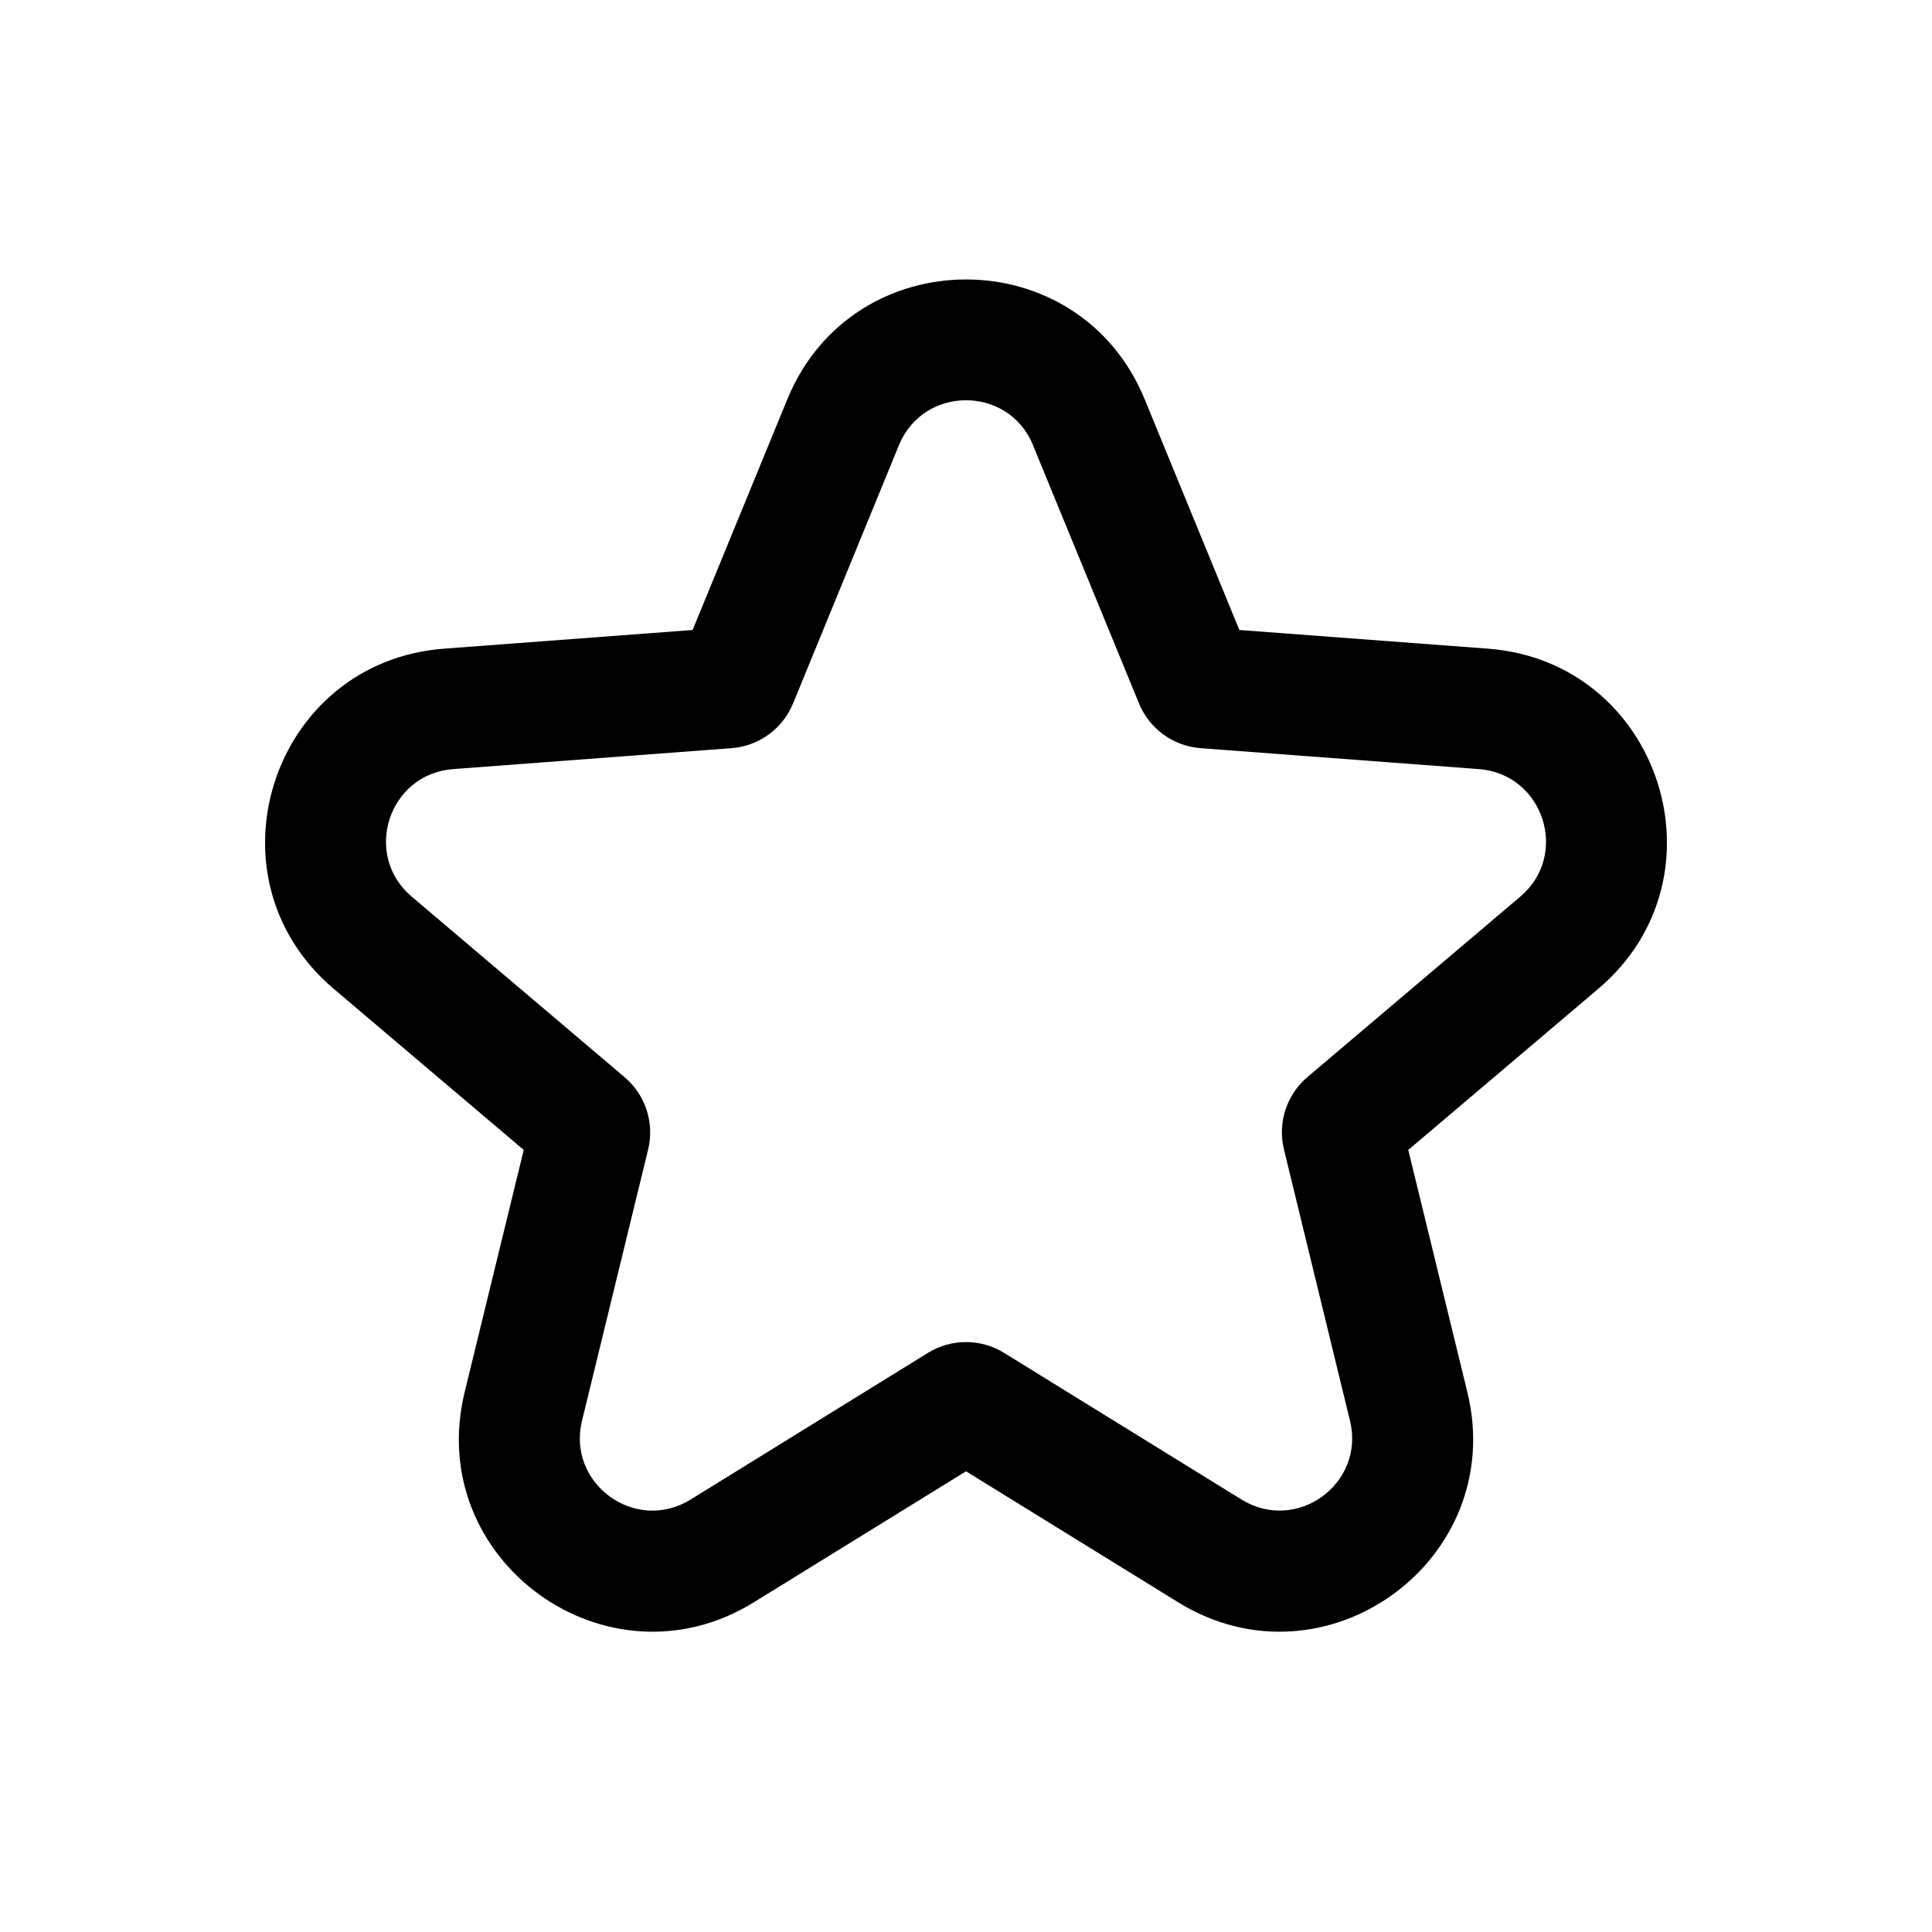
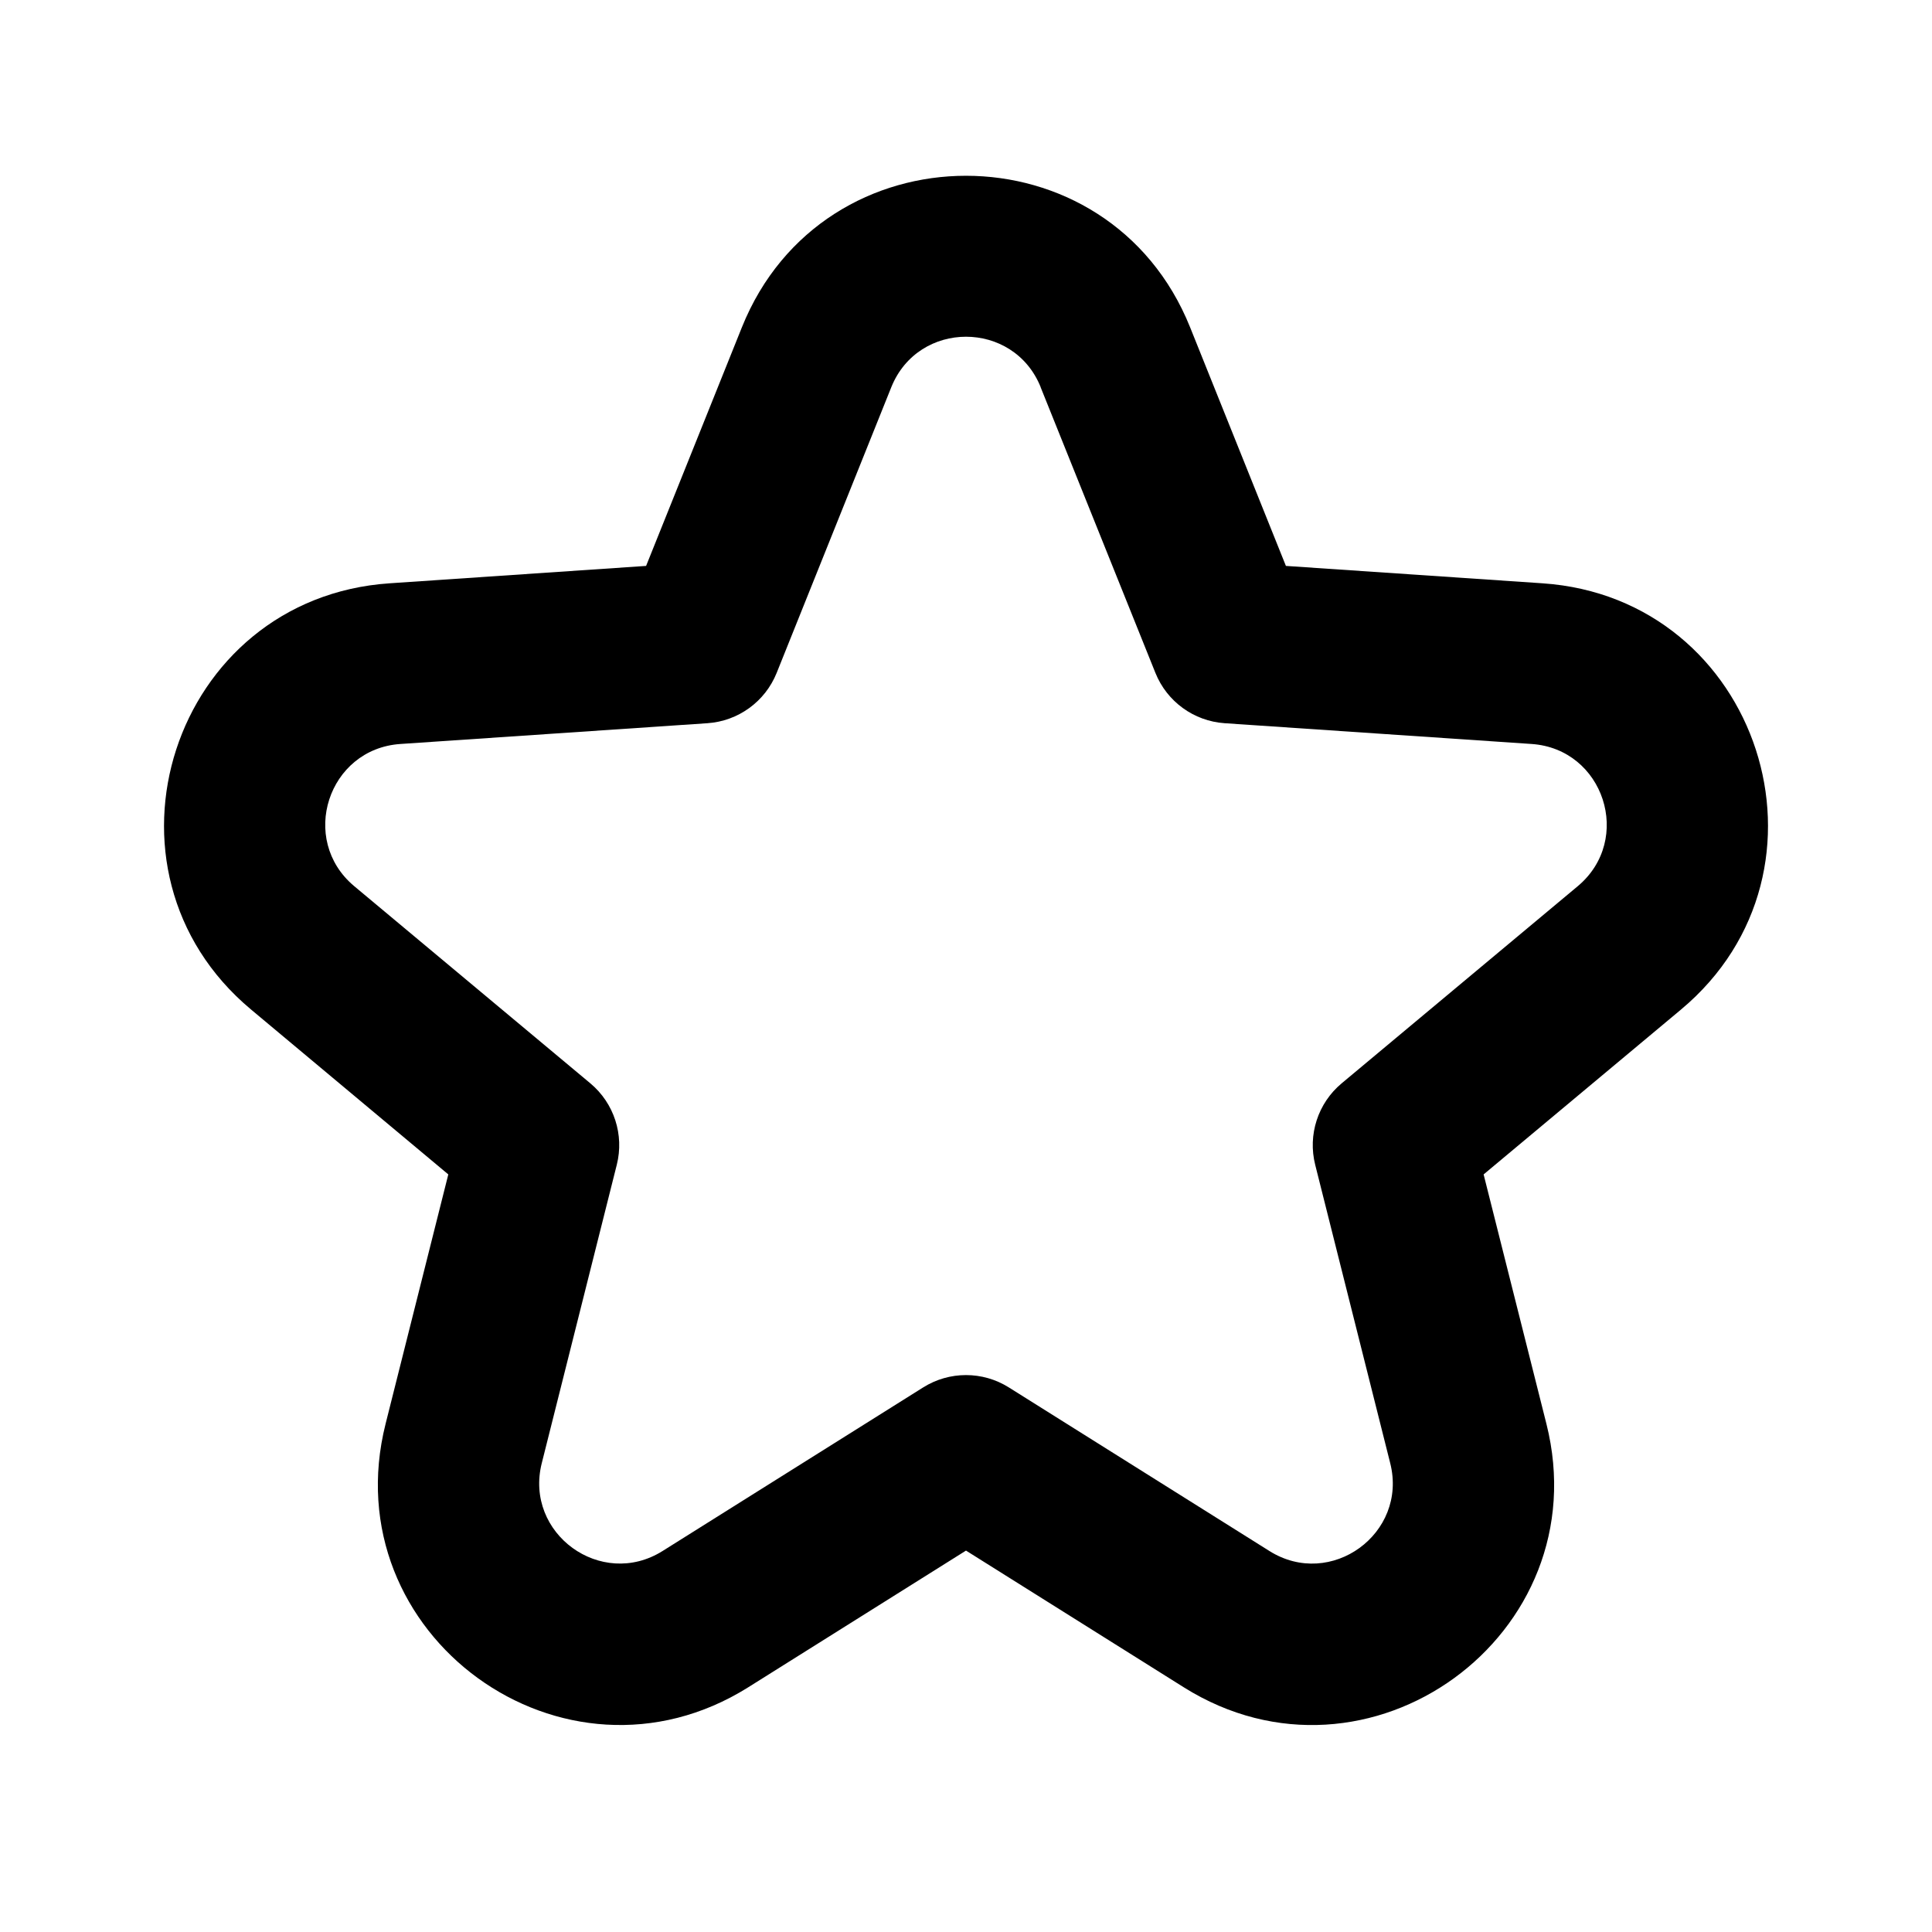
<svg xmlns="http://www.w3.org/2000/svg" width="24" height="24" viewBox="0 0 24 24">
-   <path fill-rule="evenodd" d="M15.396 7.826 14.22 4.961c-.814-1.986-3.626-1.986-4.44 0L8.604 7.826l-3.088.232c-2.14.161-3.009 2.836-1.372 4.224l2.362 2.003-.734 3.009c-.508 2.085 1.767 3.738 3.593 2.61L12 18.277l2.635 1.627c1.826 1.128 4.101-.525 3.593-2.61l-.734-3.009 2.362-2.003c1.637-1.388.768-4.063-1.372-4.224l-3.088-.232ZM12.833 5.53c-.306-.744-1.36-.744-1.666 0L9.852 8.738a.9.9 0 0 1-.766.556l-3.457.26c-.803.06-1.129 1.064-.515 1.584l2.645 2.243a.9.9 0 0 1 .292.9l-.821 3.368c-.191.782.662 1.402 1.347.98l2.95-1.823a.9.9 0 0 1 .946 0l2.95 1.822c.685.423 1.538-.197 1.347-.979l-.82-3.369a.9.9 0 0 1 .291-.9l2.645-2.242c.614-.52.288-1.523-.515-1.584l-3.457-.26a.9.9 0 0 1-.765-.556L12.832 5.53Z" clip-rule="evenodd" />
+   <g class="star-outline">
+     <path fill-rule="evenodd" d="m15.974 7.03-1.19-2.964c-1.008-2.51-4.56-2.51-5.568 0L8.026 7.03l-3.187.216c-2.698.183-3.796 3.561-1.72 5.295l2.45 2.048-.779 3.098c-.66 2.623 2.214 4.71 4.505 3.273L12 19.262l2.705 1.698c2.29 1.438 5.165-.65 4.505-3.273l-.78-3.098 2.452-2.048c2.075-1.734.977-5.112-1.72-5.295l-3.188-.216Zm-3.046-2.22c-.336-.836-1.52-.836-1.856 0L9.648 8.359a1 1 0 0 1-.86.625l-3.814.258c-.9.061-1.265 1.188-.574 1.766l2.934 2.45a1 1 0 0 1 .328 1.011l-.932 3.707c-.22.874.738 1.57 1.501 1.091l3.237-2.032a1 1 0 0 1 1.064 0l3.237 2.032c.763.48 1.721-.217 1.501-1.09l-.932-3.707a1 1 0 0 1 .328-1.012l2.934-2.45c.691-.579.325-1.705-.574-1.766l-3.813-.258a1 1 0 0 1-.86-.625L12.927 4.81Z" class="Vector" clip-rule="evenodd" />
+   </g>
</svg>
